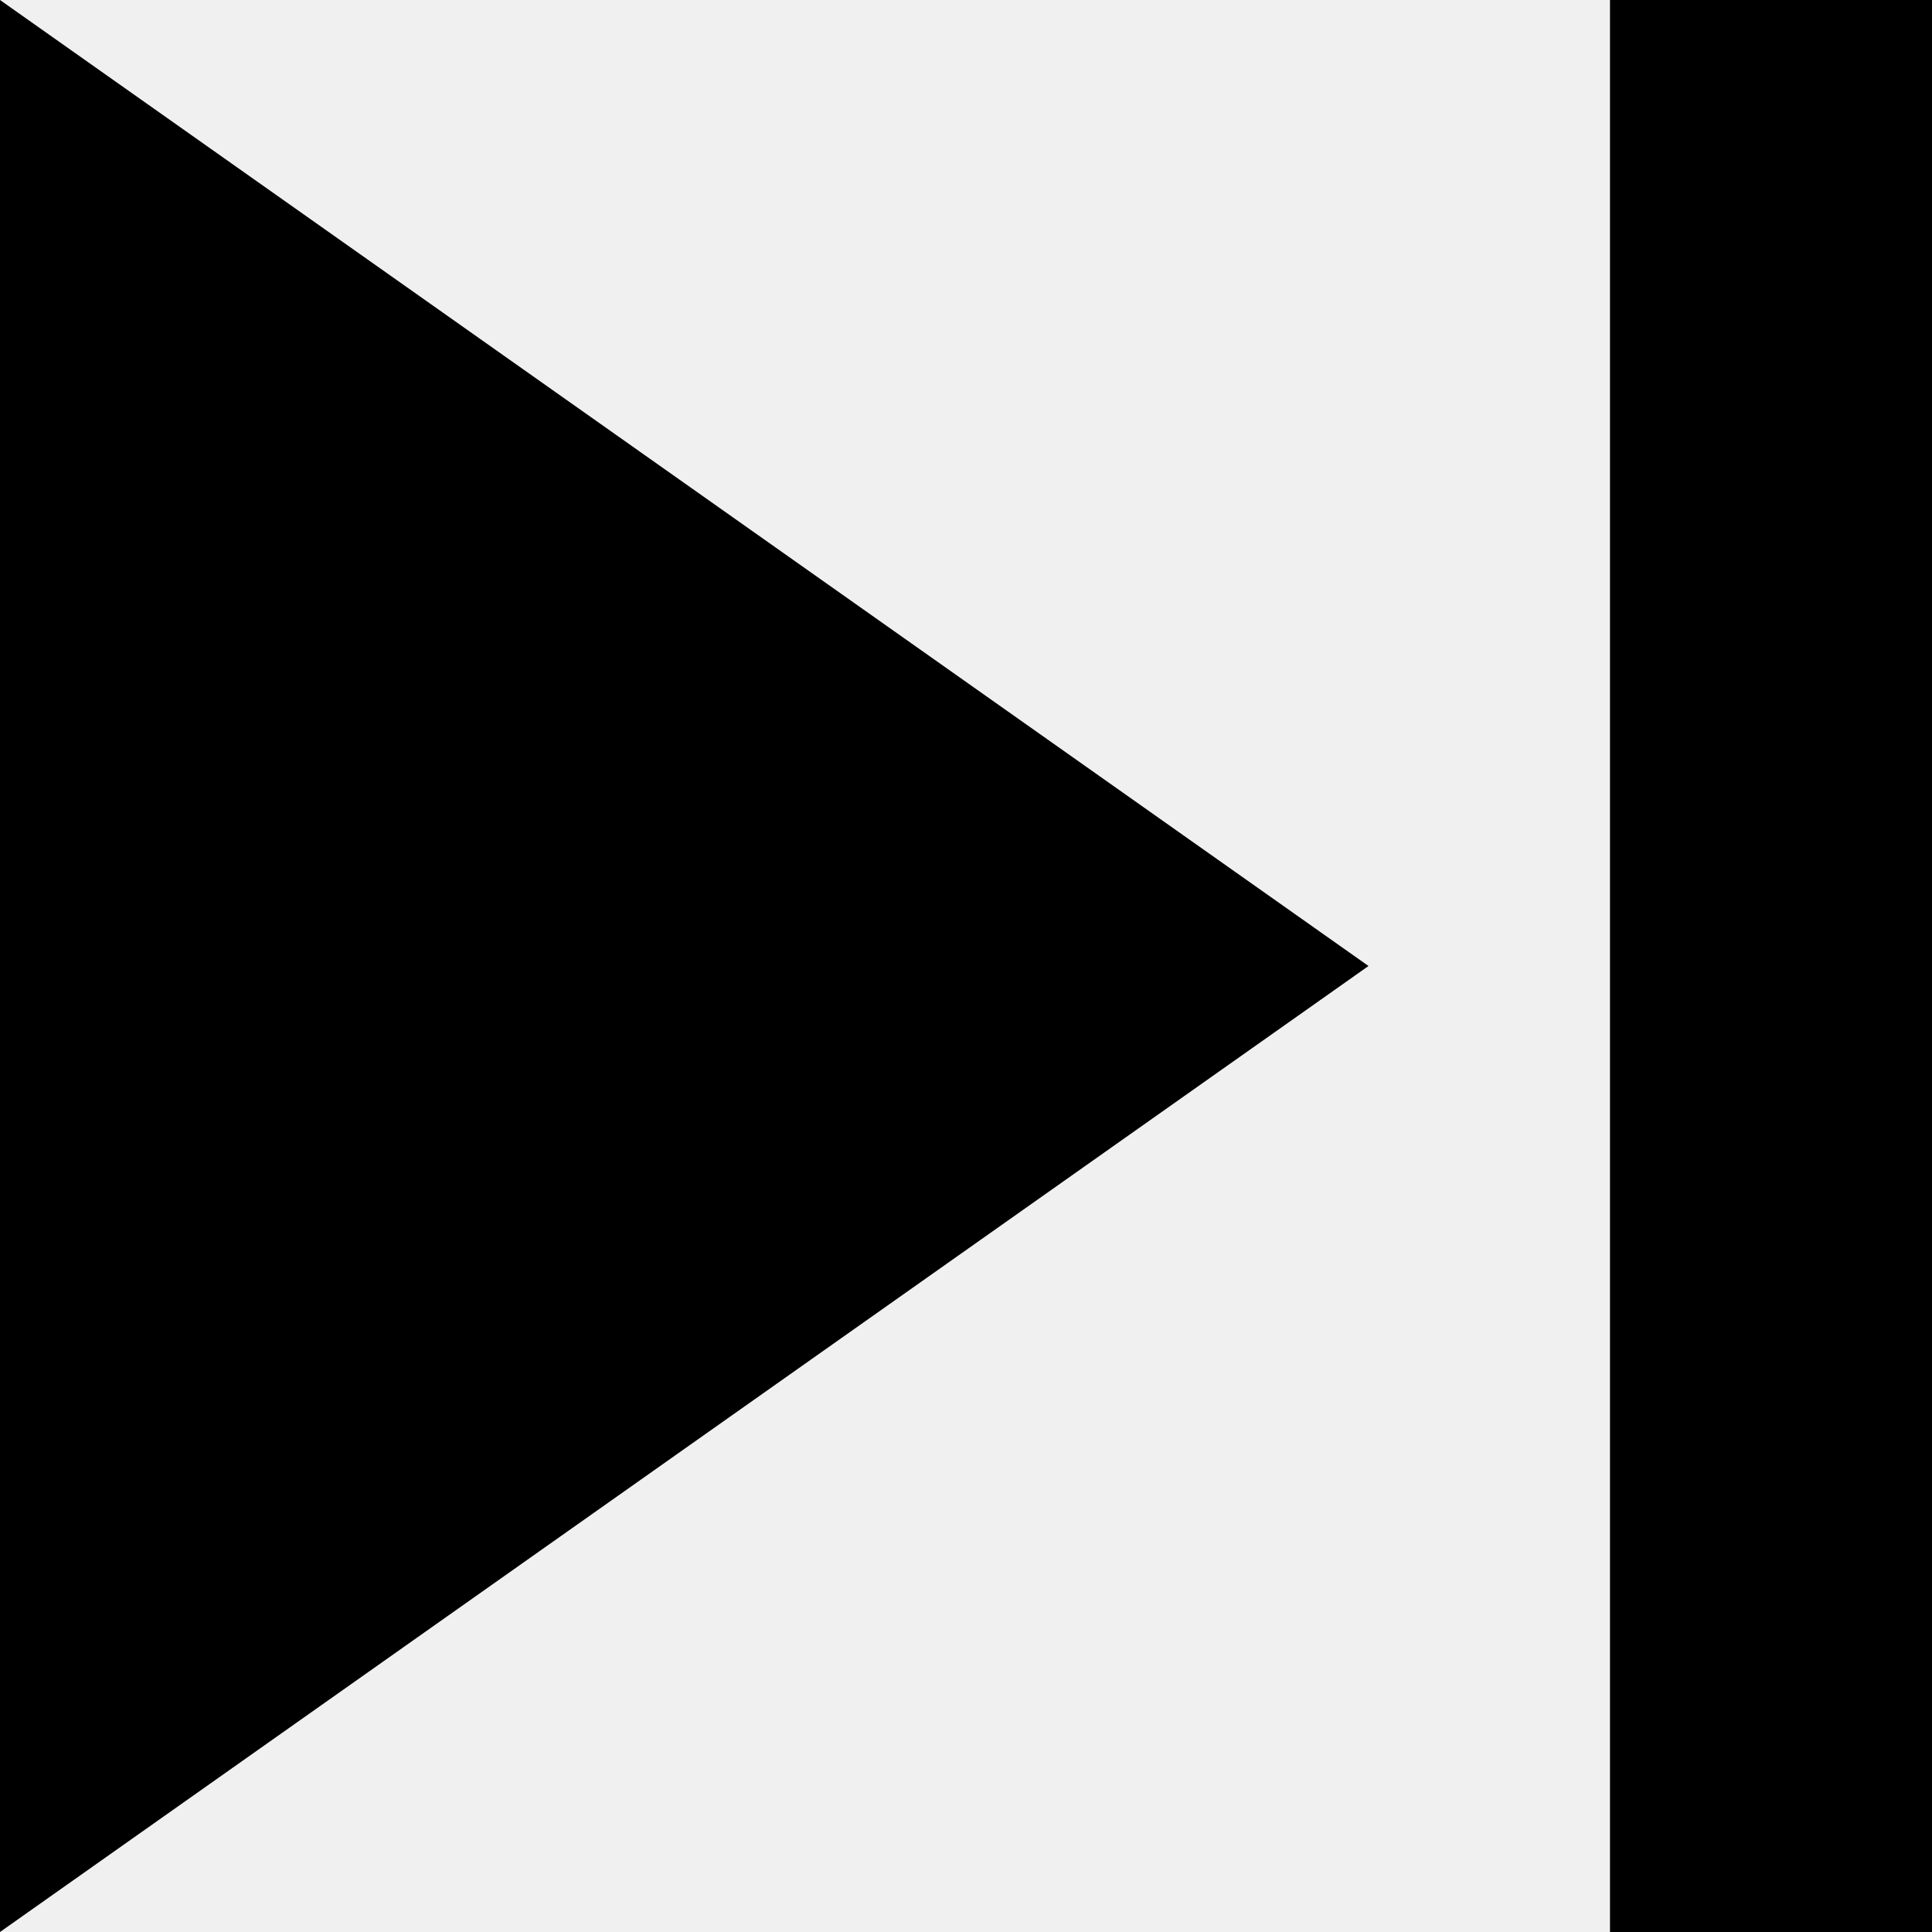
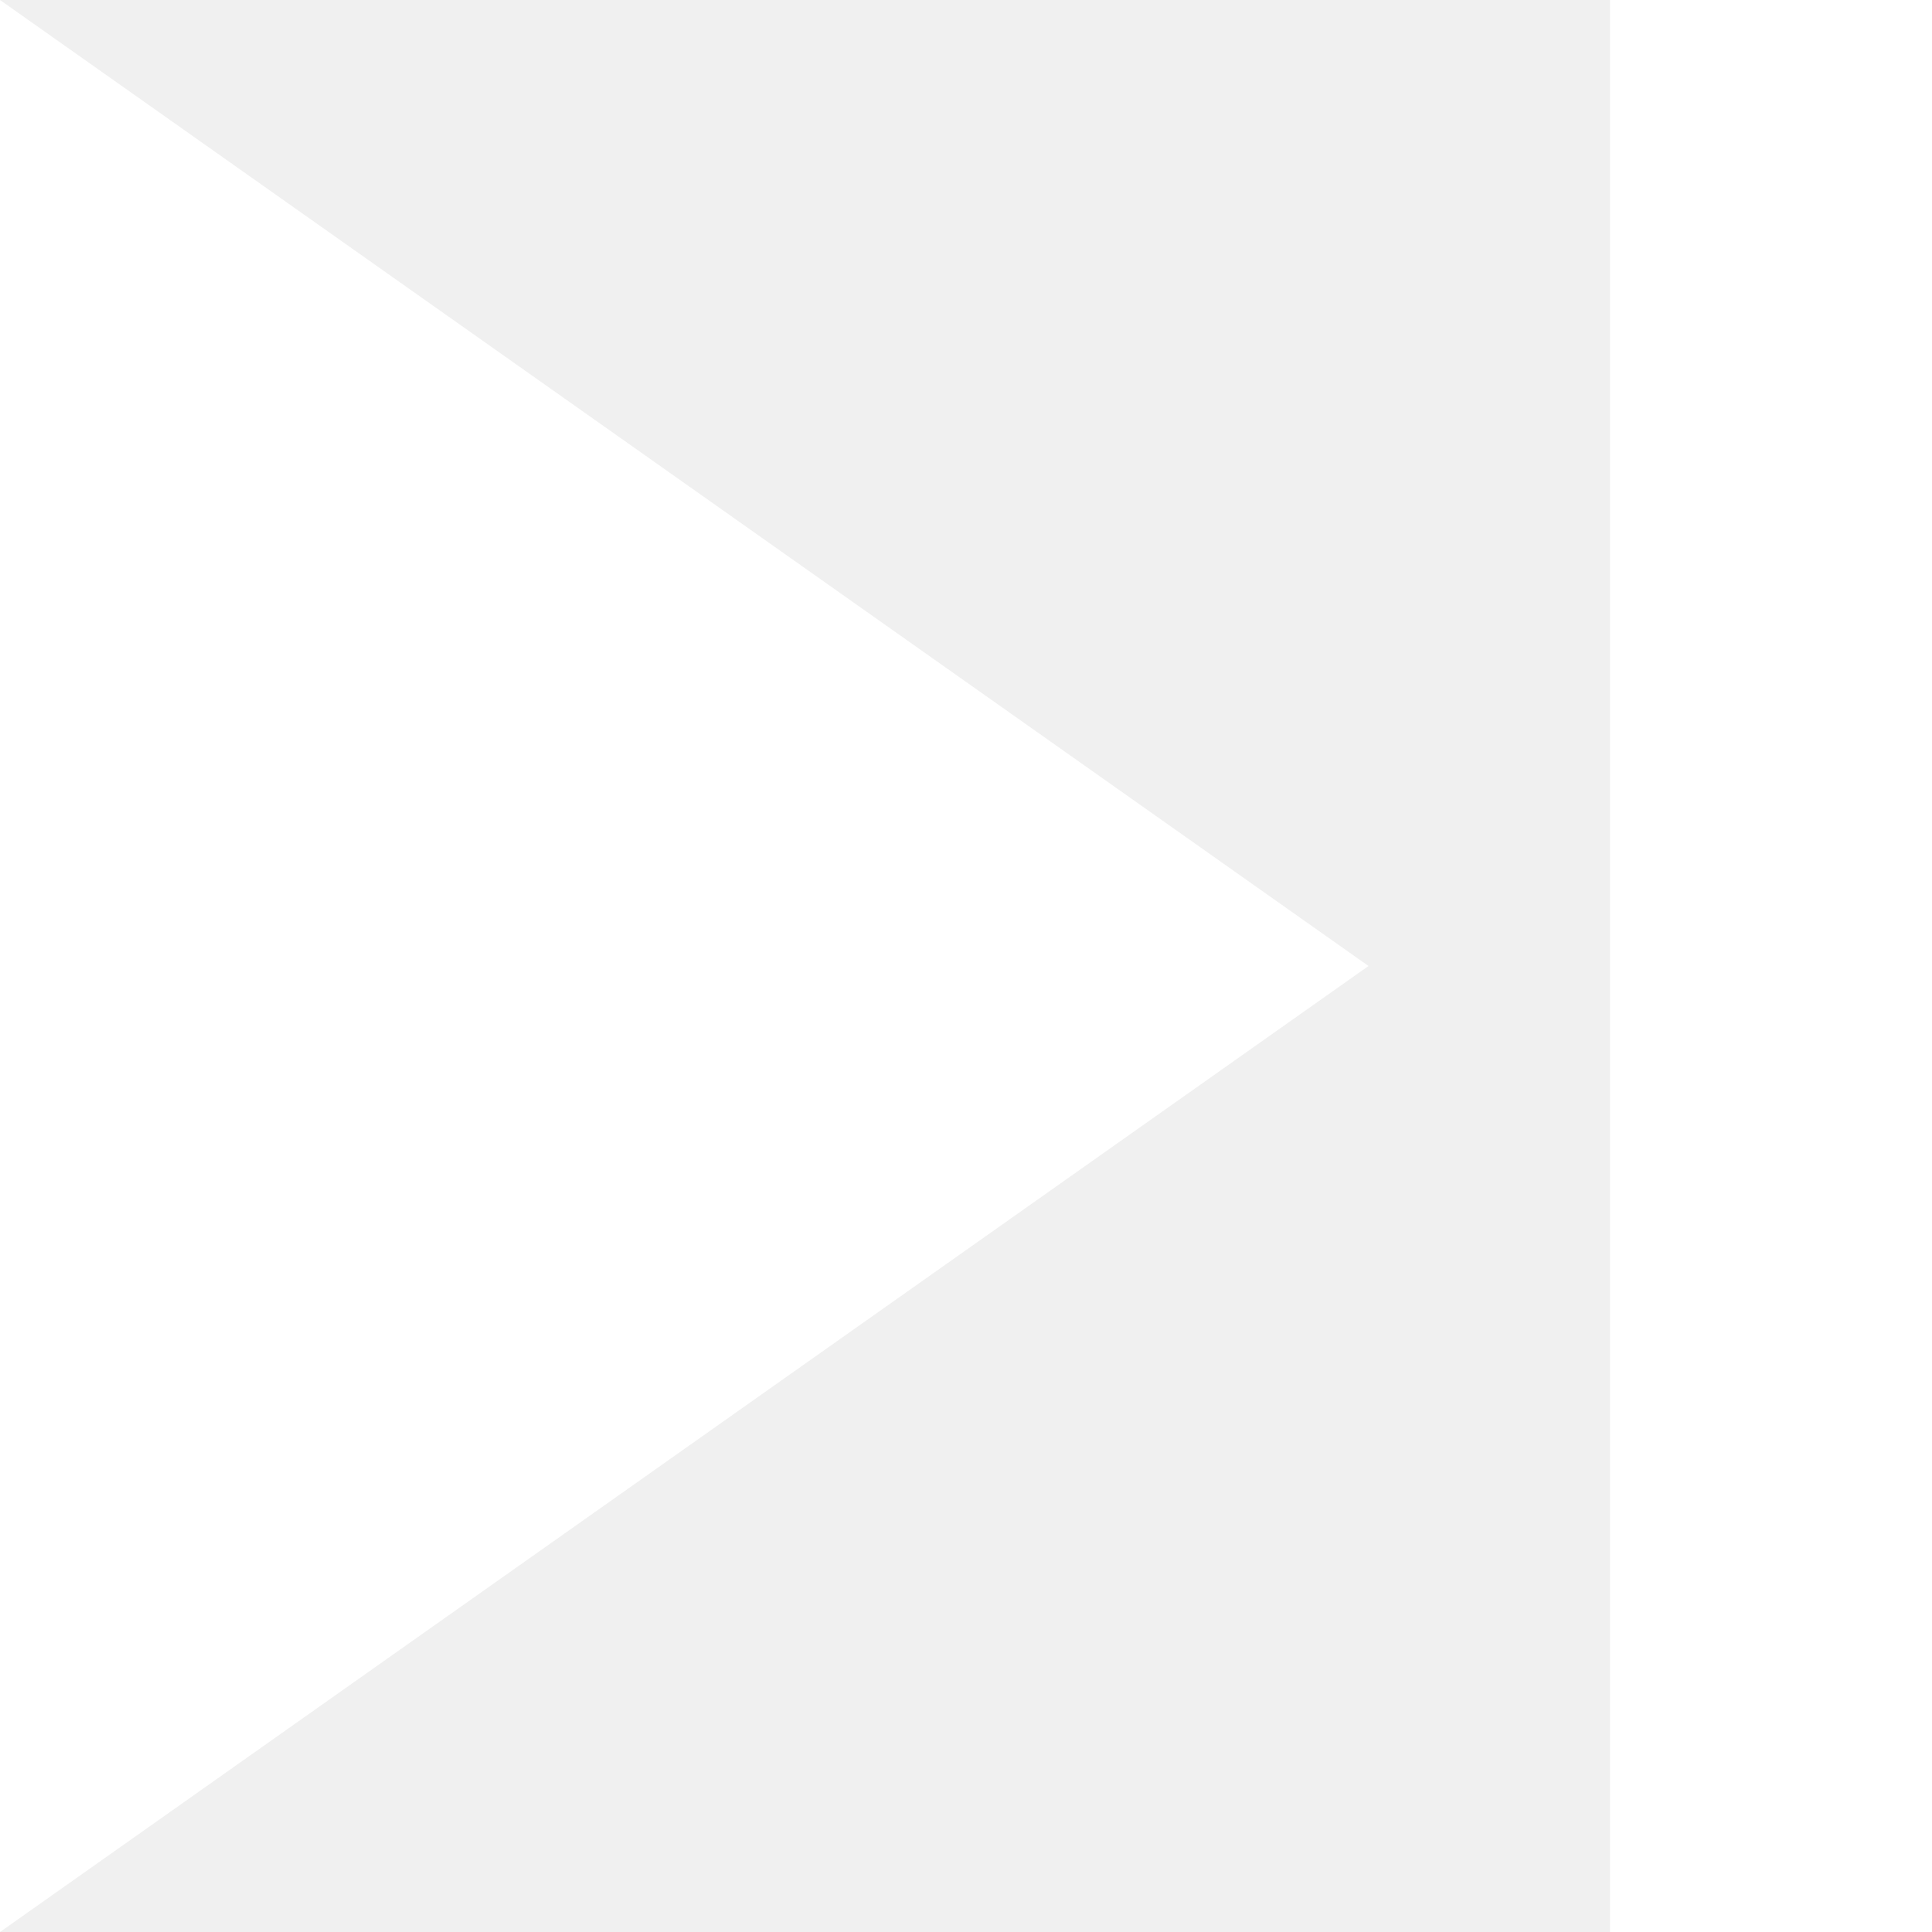
<svg xmlns="http://www.w3.org/2000/svg" width="12px" height="12px" viewBox="0 0 12 12" version="1.1">
  <defs />
  <g id="Page-1" stroke="none" stroke-width="1" fill="none" fill-rule="evenodd">
-     <g id="Icons-AV" transform="translate(-88, -131)" fill="#000000">
+     <g id="Icons-AV" transform="translate(-88, -131)" fill="#FFFFFF">
      <g id="skip-next" transform="translate(88, 131)">
        <path d="M0,12 L8.5,6 L0,0 L0,12 L0,12 Z M10,0 L10,12 L12,12 L12,0 L10,0 L10,0 Z" id="Shape" />
      </g>
    </g>
  </g>
</svg>
